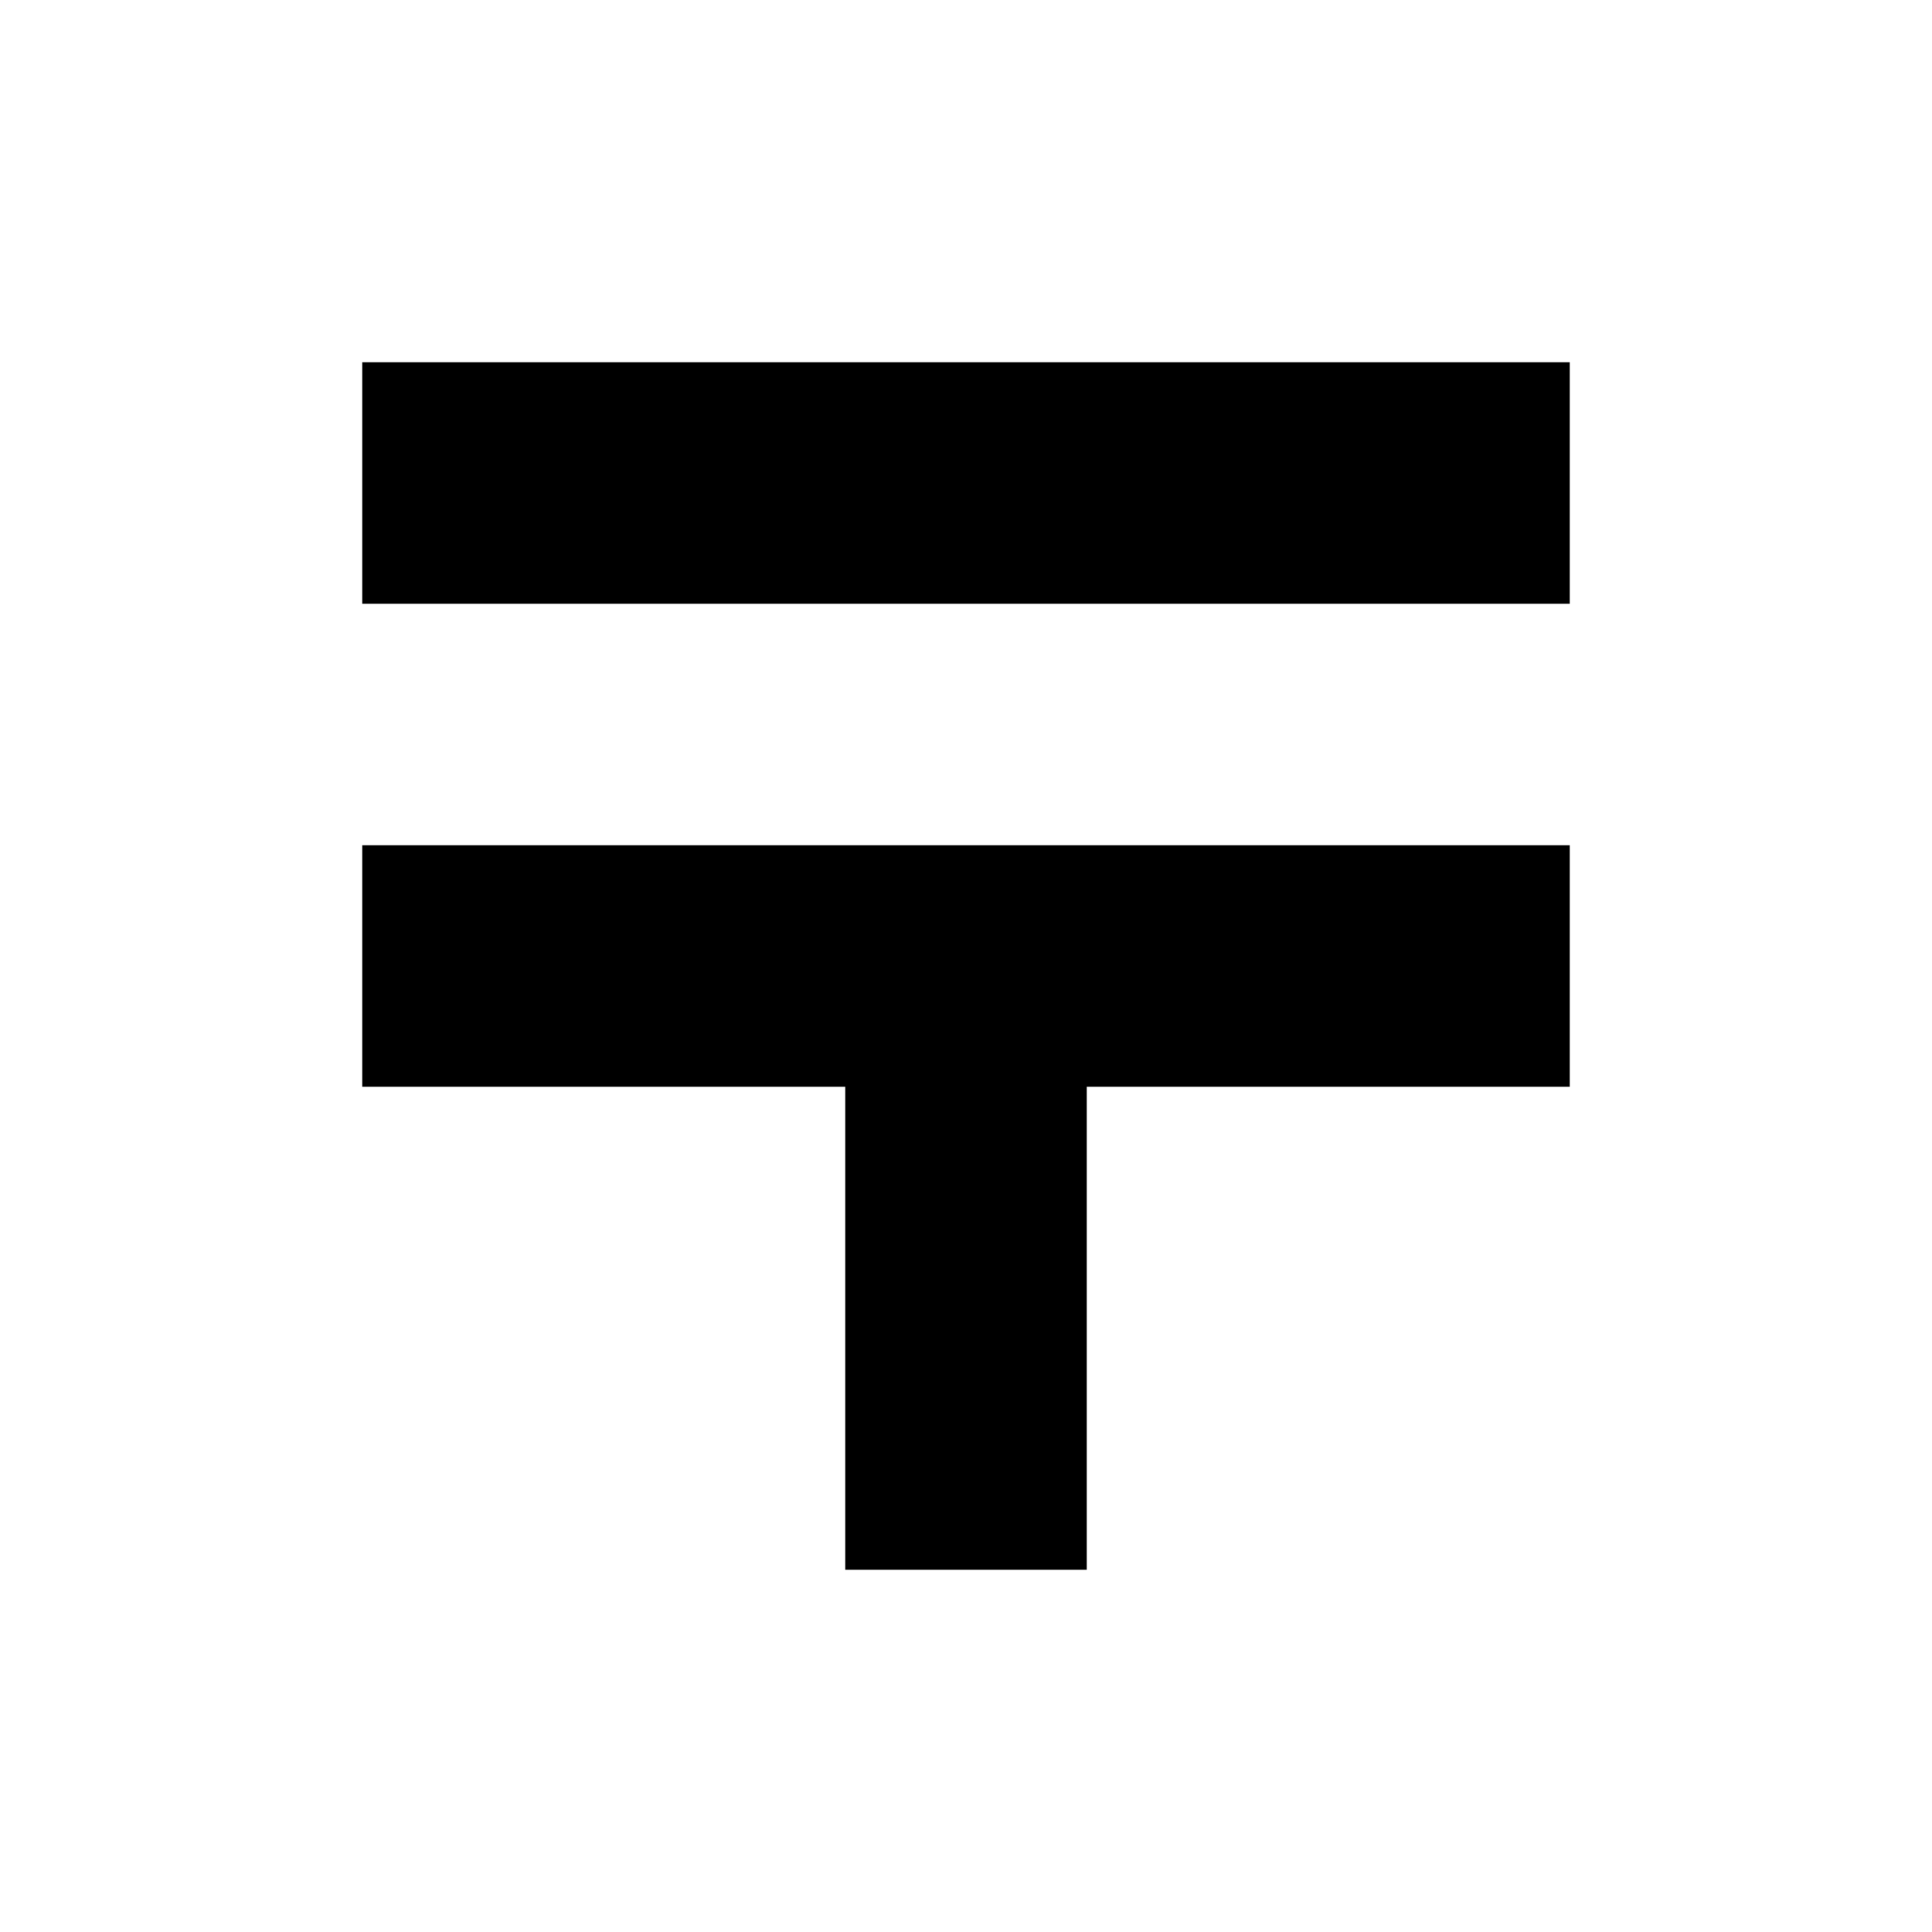
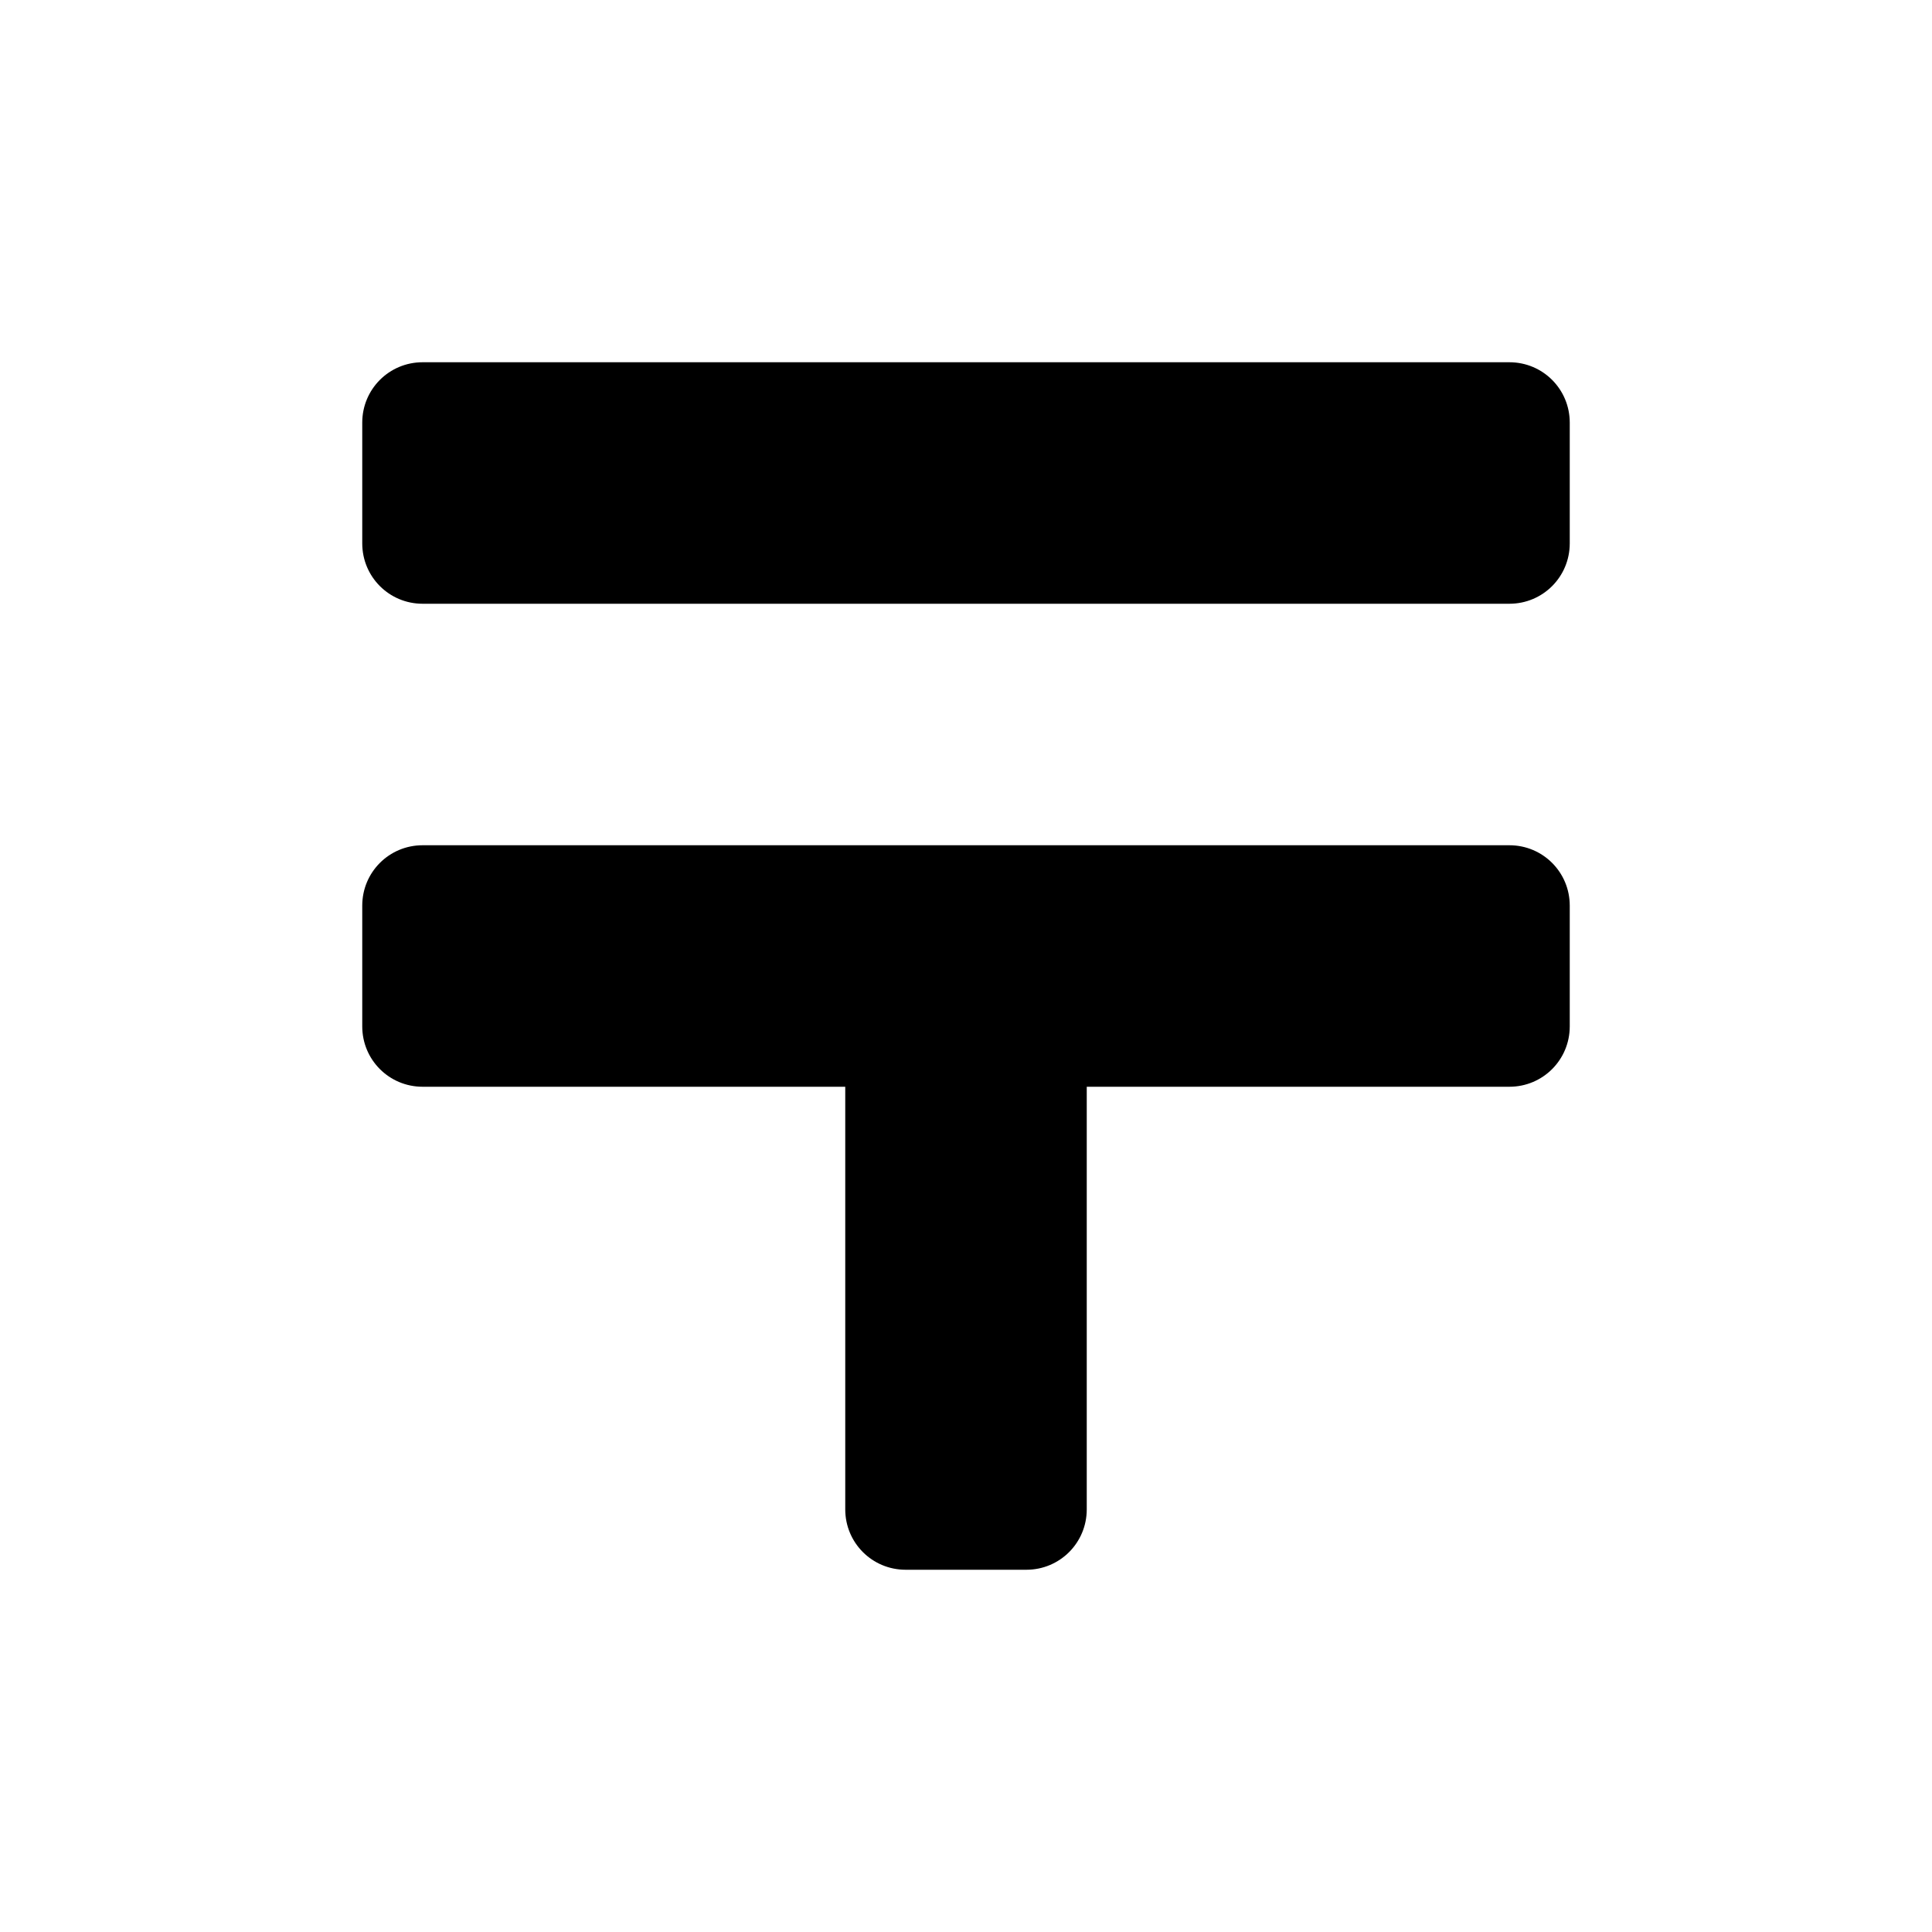
<svg xmlns="http://www.w3.org/2000/svg" width="16" height="16">
-   <path d="M 3.0,3.0 L 3.0,5.0 L 13.0,5.0 L 13.0,3.0 L 3.0,3.0 M 3.0,7.0 L 3.0,9.0 L 7.0,9.0 L 7.0,13.0 L 9.0,13.0 L 9.0,9.0 L 13.0,9.0 L 13.0,7.0 L 3.0,7.0" fill="#000" />
+   <path d="M 3.5,3.0 C 3.223,3.0 3.0,3.223 3.0,3.5 L 3.0,4.5 C 3.0,4.777 3.223,5.0 3.5,5.0 L 12.5,5.0 C 12.777,5.0 13.0,4.777 13.0,4.5 L 13.0,3.5 C 13.0,3.223 12.777,3.0 12.5,3.0 L 3.5,3.0 M 3.5,7.0 C 3.223,7.0 3.0,7.223 3.0,7.5 L 3.0,8.5 C 3.0,8.777 3.223,9.0 3.5,9.0 L 7.0,9.0 L 7.0,12.5 C 7.0,12.777 7.223,13.0 7.5,13.0 L 8.5,13.0 C 8.777,13.0 9.0,12.777 9.0,12.5 L 9.0,9.0 L 12.5,9.0 C 12.777,9.0 13.0,8.777 13.0,8.5 L 13.0,7.5 C 13.0,7.223 12.777,7.0 12.5,7.0 L 3.5,7.0" fill="#000" />
</svg>
